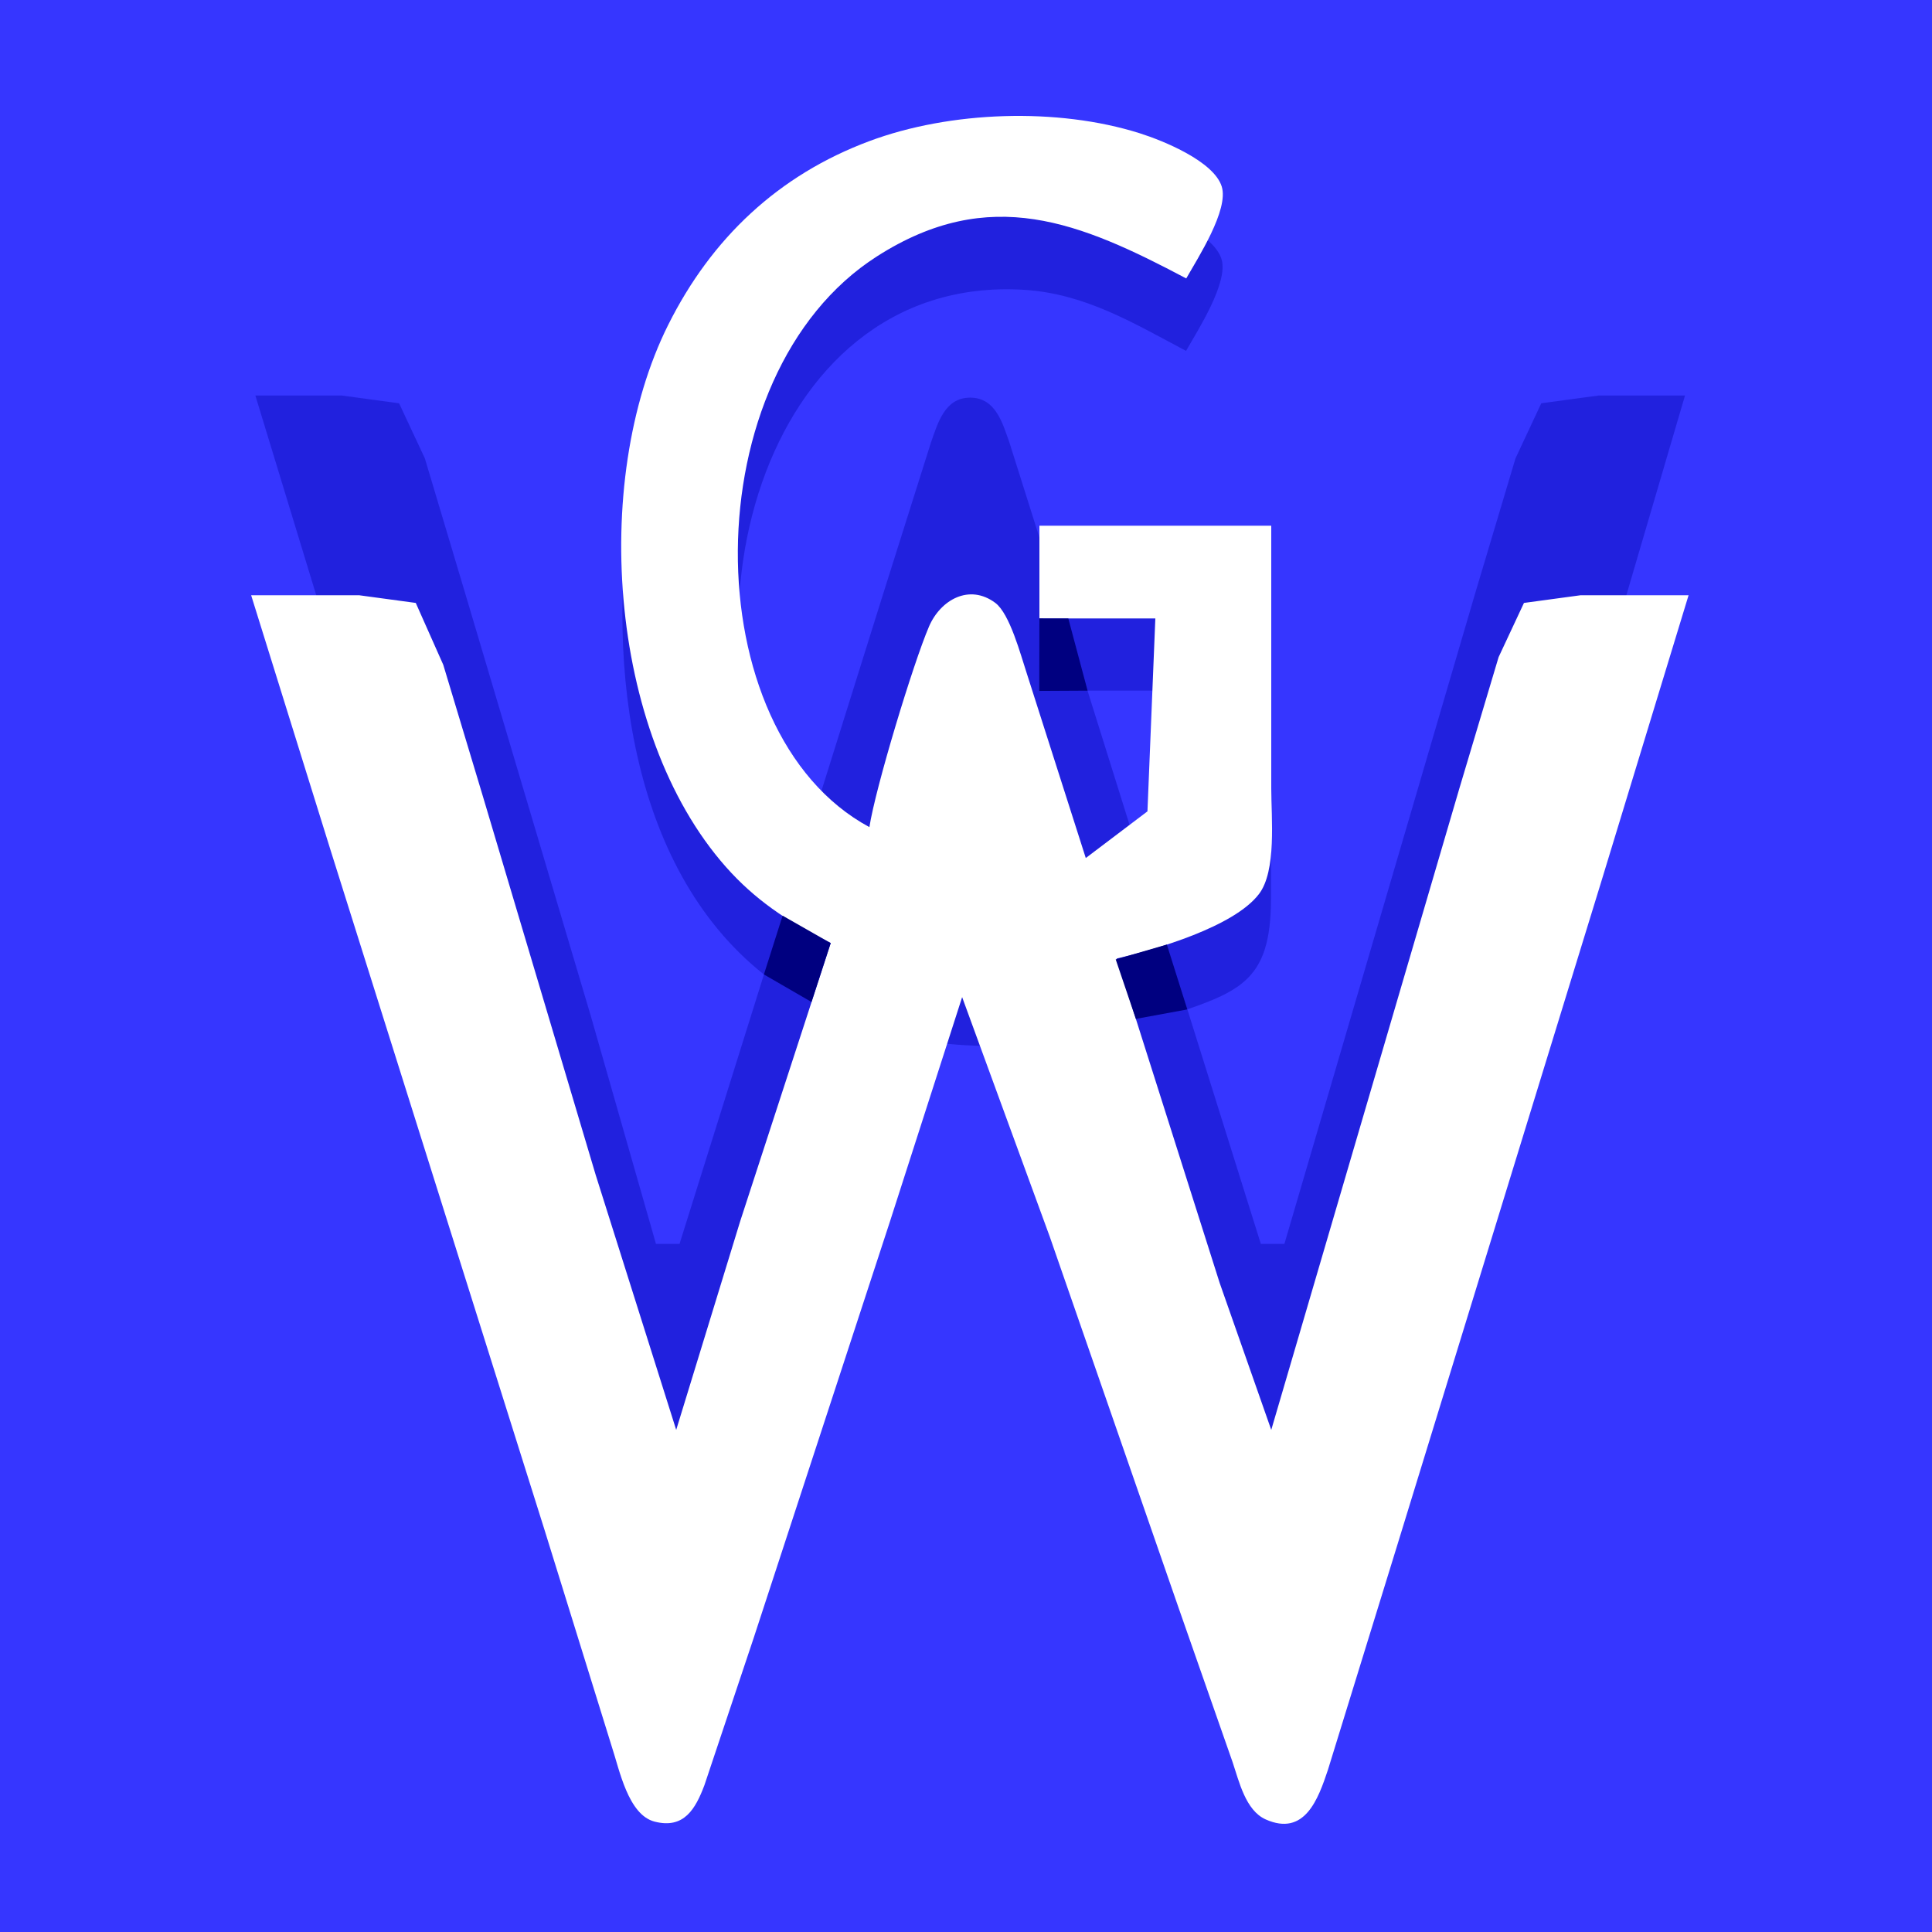
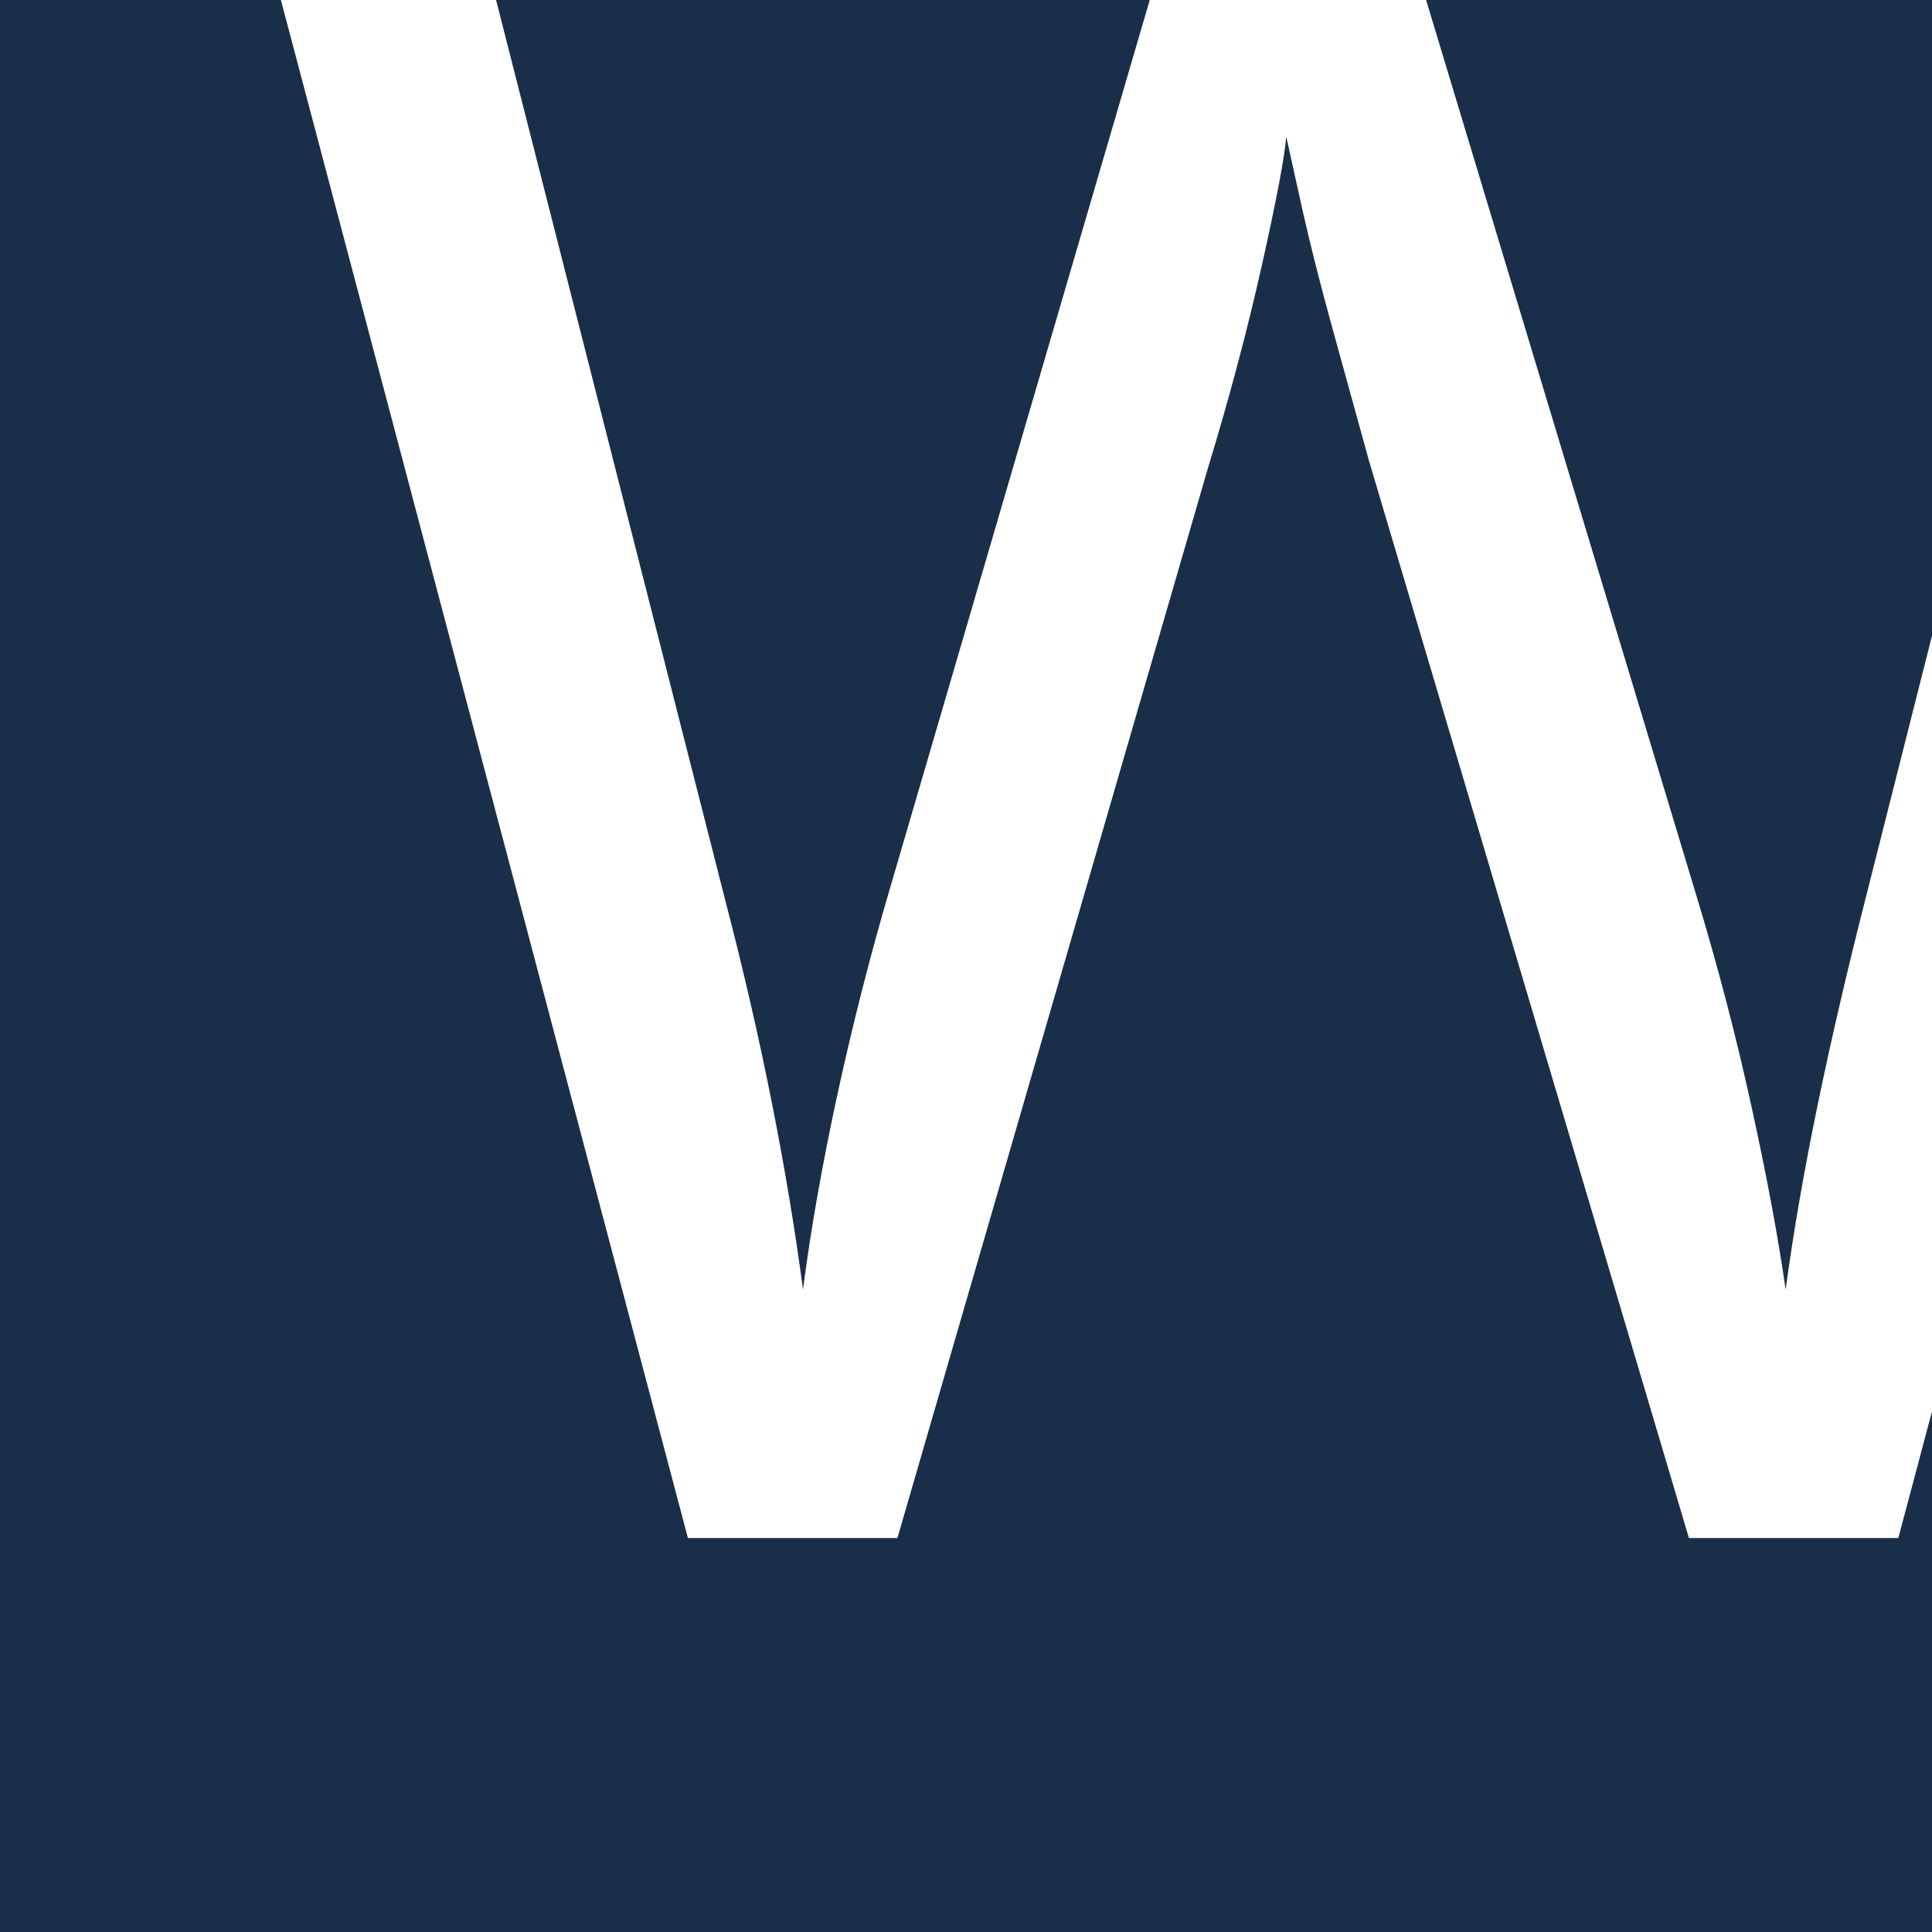
- <svg xmlns="http://www.w3.org/2000/svg" width="250" height="250" viewBox="0 0 250 250" id="svg4158" version="1.1">
+ <svg xmlns="http://www.w3.org/2000/svg" version="1.1" id="svg4158" viewBox="0 0 250 250" height="250" width="250">
  <defs id="defs4160">
    <filter id="a">
-       <feOffset id="feOffset4804" result="b" in="SourceGraphic" dy="-250" />
-       <feColorMatrix id="feColorMatrix4806" values="0 0 0 0 0 0 0 0 0 0 0 0 0 0 0 0 0 1 0 0" type="matrix" result="b" in="b" />
-       <feComposite id="feComposite4808" operator="in" in2="b" in="SourceGraphic" />
+       <feOffset dy="-250" in="SourceGraphic" result="b" id="feOffset4804" />
+       <feColorMatrix in="b" result="b" type="matrix" values="0 0 0 0 0 0 0 0 0 0 0 0 0 0 0 0 0 1 0 0" id="feColorMatrix4806" />
+       <feComposite in="SourceGraphic" in2="b" operator="in" id="feComposite4808" />
    </filter>
  </defs>
-   <g id="layer1" transform="translate(0,-802.3622)">
-     <rect style="opacity:1;fill:#3535ff;fill-opacity:0.992;stroke:none;stroke-opacity:1" id="rect4706" width="250" height="250" x="0" y="802.362" />
-     <g id="g4962">
-       <g id="g4956">
-         <g id="g4934">
-           <path style="fill:#2222dd;fill-opacity:0.992;stroke:none;stroke-width:1.25" id="Selection" d="m 44.222,853.541 c 0,0 7.42,1.006 7.42,1.006 0,0 3.334,7.126 3.334,7.126 0,0 5.164,17.28 5.164,17.28 0,0 16.315,54.89 16.315,54.89 0,0 8.427,29.478 8.427,29.478 0,0 3.049,0 3.049,0 0,0 26.429,-84.368 26.429,-84.368 0,0 6.099,-19.313 6.099,-19.313 0.894,-2.531 1.789,-5.824 5.082,-5.824 3.293,0 4.188,3.293 5.082,5.824 0,0 6.099,19.313 6.099,19.313 0,0 26.429,84.368 26.429,84.368 0,0 3.049,0 3.049,0 0,0 24.741,-84.368 24.741,-84.368 0,0 5.164,-17.28 5.164,-17.28 0,0 3.334,-7.126 3.334,-7.126 0,0 7.42,-1.006 7.42,-1.006 0,0 11.181,0 11.181,0 0,0 -10.449,35.577 -10.449,35.577 0,0 -26.571,86.401 -26.571,86.401 0,0 -8.742,28.461 -8.742,28.461 -0.803,2.551 -2.084,8.325 -5.235,8.701 -3.232,0.386 -4.401,-3.283 -5.245,-5.652 0,0 -6.729,-19.313 -6.729,-19.313 0,0 -15.349,-44.725 -15.349,-44.725 0,0 -13.163,-38.626 -13.163,-38.626 0,0 -3.049,0 -3.049,0 0,0 -9.484,29.478 -9.484,29.478 0,0 -17.961,54.89 -17.961,54.89 0,0 -6.455,19.293 -6.455,19.293 -0.834,2.216 -2.277,5.733 -5.367,4.473 -2.511,-1.037 -3.954,-7.054 -4.777,-9.535 0,0 -8.833,-28.461 -8.833,-28.461 0,0 -23.023,-73.187 -23.023,-73.187 0,0 -14.566,-47.775 -14.566,-47.775 0,0 11.181,0 11.181,0 z" />
-           <path style="fill:#2222dd;fill-opacity:0.992;stroke:none;stroke-width:1.25" id="Selection #1" d="m 164.464,918.707 c -0.02,10.881 -4.146,12.07 -13.988,15.317 -11.83,3.897 -24.859,5.066 -36.969,1.749 -24.639,-6.754 -33.002,-30.934 -32.972,-54.034 0.04,-24.06 12.01,-47.35 36.969,-53.275 9.752,-2.328 21.452,-2.508 30.974,0.869 2.848,1.009 8.613,3.477 9.582,6.544 0.949,3.007 -3.077,9.232 -4.586,11.89 -6.804,-3.597 -13.059,-7.414 -20.982,-7.903 -34.65,-2.128 -45.881,45.501 -29.615,69.851 13.249,19.833 38.537,17.135 45.002,7.893 2.698,-3.857 1.599,-20.443 1.599,-25.878 0,0 -14.987,0 -14.987,0 0,0 0,-11.99 0,-11.99 0,0 29.974,0 29.974,0 0,0 0,38.967 0,38.967 z" />
-         </g>
-         <path d="M 94.669,915.351 C 78.789,898.401 76.289,864.751 86.469,844.392 92.069,833.182 100.729,825.012 112.499,820.622 c 10.45,-3.9 24.35,-4.38 35,-1.01 3.06,0.97 9.56,3.62 10.59,6.88 0.95,3.01 -3.08,9.24 -4.59,11.9 -13.73,-7.26 -25.4,-12.19 -39.999,-2.87 -23.96,15.29 -23.77,61.609 -1,73.869 0.78,-5.07 5.66,-21.17 7.71,-25.95 1.48,-3.45 5.21,-5.59 8.59,-3.06 1.87,1.41 3.27,6.71 4.03,9.01 0,0 7.67,24 7.67,24 0,0 7.98,-6.04 7.98,-6.04 0,0 1.02,-24.96 1.02,-24.96 0,0 -15,0 -15,0 0,0 0,-12 0,-12 0,0 30,0 30,0 0,0 0,34 0,34 0,3.78 0.71,10.67 -1.6,13.67 -3.22,4.21 -13.27,7.16 -18.4,8.33 0,0 13.33,41.999 13.33,41.999 0,0 6.67,19 6.67,19 0,0 24.34,-82.999 24.34,-82.999 0,0 5.08,-17 5.08,-17 0,0 3.28,-7.01 3.28,-7.01 0,0 7.3,-0.99 7.3,-0.99 0,0 14,0 14,0 0,0 -11.28,37 -11.28,37 0,0 -26.44,85.999 -26.44,85.999 0,0 -8.95,29 -8.95,29 -1.24,3.71 -2.98,8.67 -8.06,6.4 -2.6,-1.17 -3.43,-4.91 -4.27,-7.4 0,0 -7,-20 -7,-20 0,0 -16.66,-47.999 -16.66,-47.999 0,0 -11.34,-31 -11.34,-31 0,0 -9.33,29 -9.33,29 0,0 -17.67,53.999 -17.67,53.999 0,0 -6.35,18.98 -6.35,18.98 -1.15,3.04 -2.62,5.69 -6.44,4.71 -3.43,-0.88 -4.55,-6.71 -5.54,-9.69 0,0 -8.69,-28 -8.69,-28 0,0 -27.7,-87.999 -27.7,-87.999 0,0 -10.28,-33 -10.28,-33 0,0 14,0 14,0 0,0 7.3,0.99 7.3,0.99 0,0 3.56,8.01 3.56,8.01 0,0 5.12,17 5.12,17 0,0 14.6,48.999 14.6,48.999 0,0 10.42,33 10.42,33 0,0 8.28,-27 8.28,-27 0,0 11.72,-36 11.72,-36 -4.85,-2.37 -9.11,-5.07 -12.83,-9.04 z" id="Selection #2" style="fill:#ffffff;stroke:none;stroke-width:1.25" />
-       </g>
-       <g id="g4929">
-         <path style="fill:#000080;fill-opacity:1;fill-rule:evenodd;stroke:none;stroke-width:1px;stroke-linecap:butt;stroke-linejoin:miter;stroke-opacity:1" d="m 134.497,882.385 -0.016,9.382 6.252,-0.035 -2.494,-9.342 z" id="path4923" />
-         <path id="path4925" d="m 144.372,926.51 2.609,7.695 6.658,-1.223 -2.649,-8.395" style="fill:#000080;fill-opacity:1;fill-rule:evenodd;stroke:none;stroke-width:1px;stroke-linecap:butt;stroke-linejoin:miter;stroke-opacity:1" />
-         <path style="fill:#000080;fill-opacity:1;fill-rule:evenodd;stroke:none;stroke-width:1px;stroke-linecap:butt;stroke-linejoin:miter;stroke-opacity:1" d="m 107.489,924.398 -2.482,7.622 -6.157,-3.565 2.42,-7.605" id="path4927" />
-       </g>
-     </g>
+   <g transform="translate(0,-802.3622)" id="layer1">
+     <rect y="802.362" x="0" height="250" width="250" id="rect4706" style="opacity:1;fill:#182d47;fill-opacity:0.992;stroke:none;stroke-opacity:1" />
+     <text id="text4148" y="1001.381" x="29.171" style="font-style:normal;font-weight:normal;font-size:297.762px;line-height:125%;font-family:sans-serif;letter-spacing:0px;word-spacing:0px;fill:#ffffff;fill-opacity:1;stroke:none;stroke-width:1px;stroke-linecap:butt;stroke-linejoin:miter;stroke-opacity:1" xml:space="preserve">
+       <tspan style="font-style:normal;font-variant:normal;font-weight:normal;font-stretch:normal;font-family:EucrosiaUPC;-inkscape-font-specification:EucrosiaUPC" y="1001.381" x="29.171" id="tspan4150">W</tspan>
+     </text>
  </g>
</svg>
